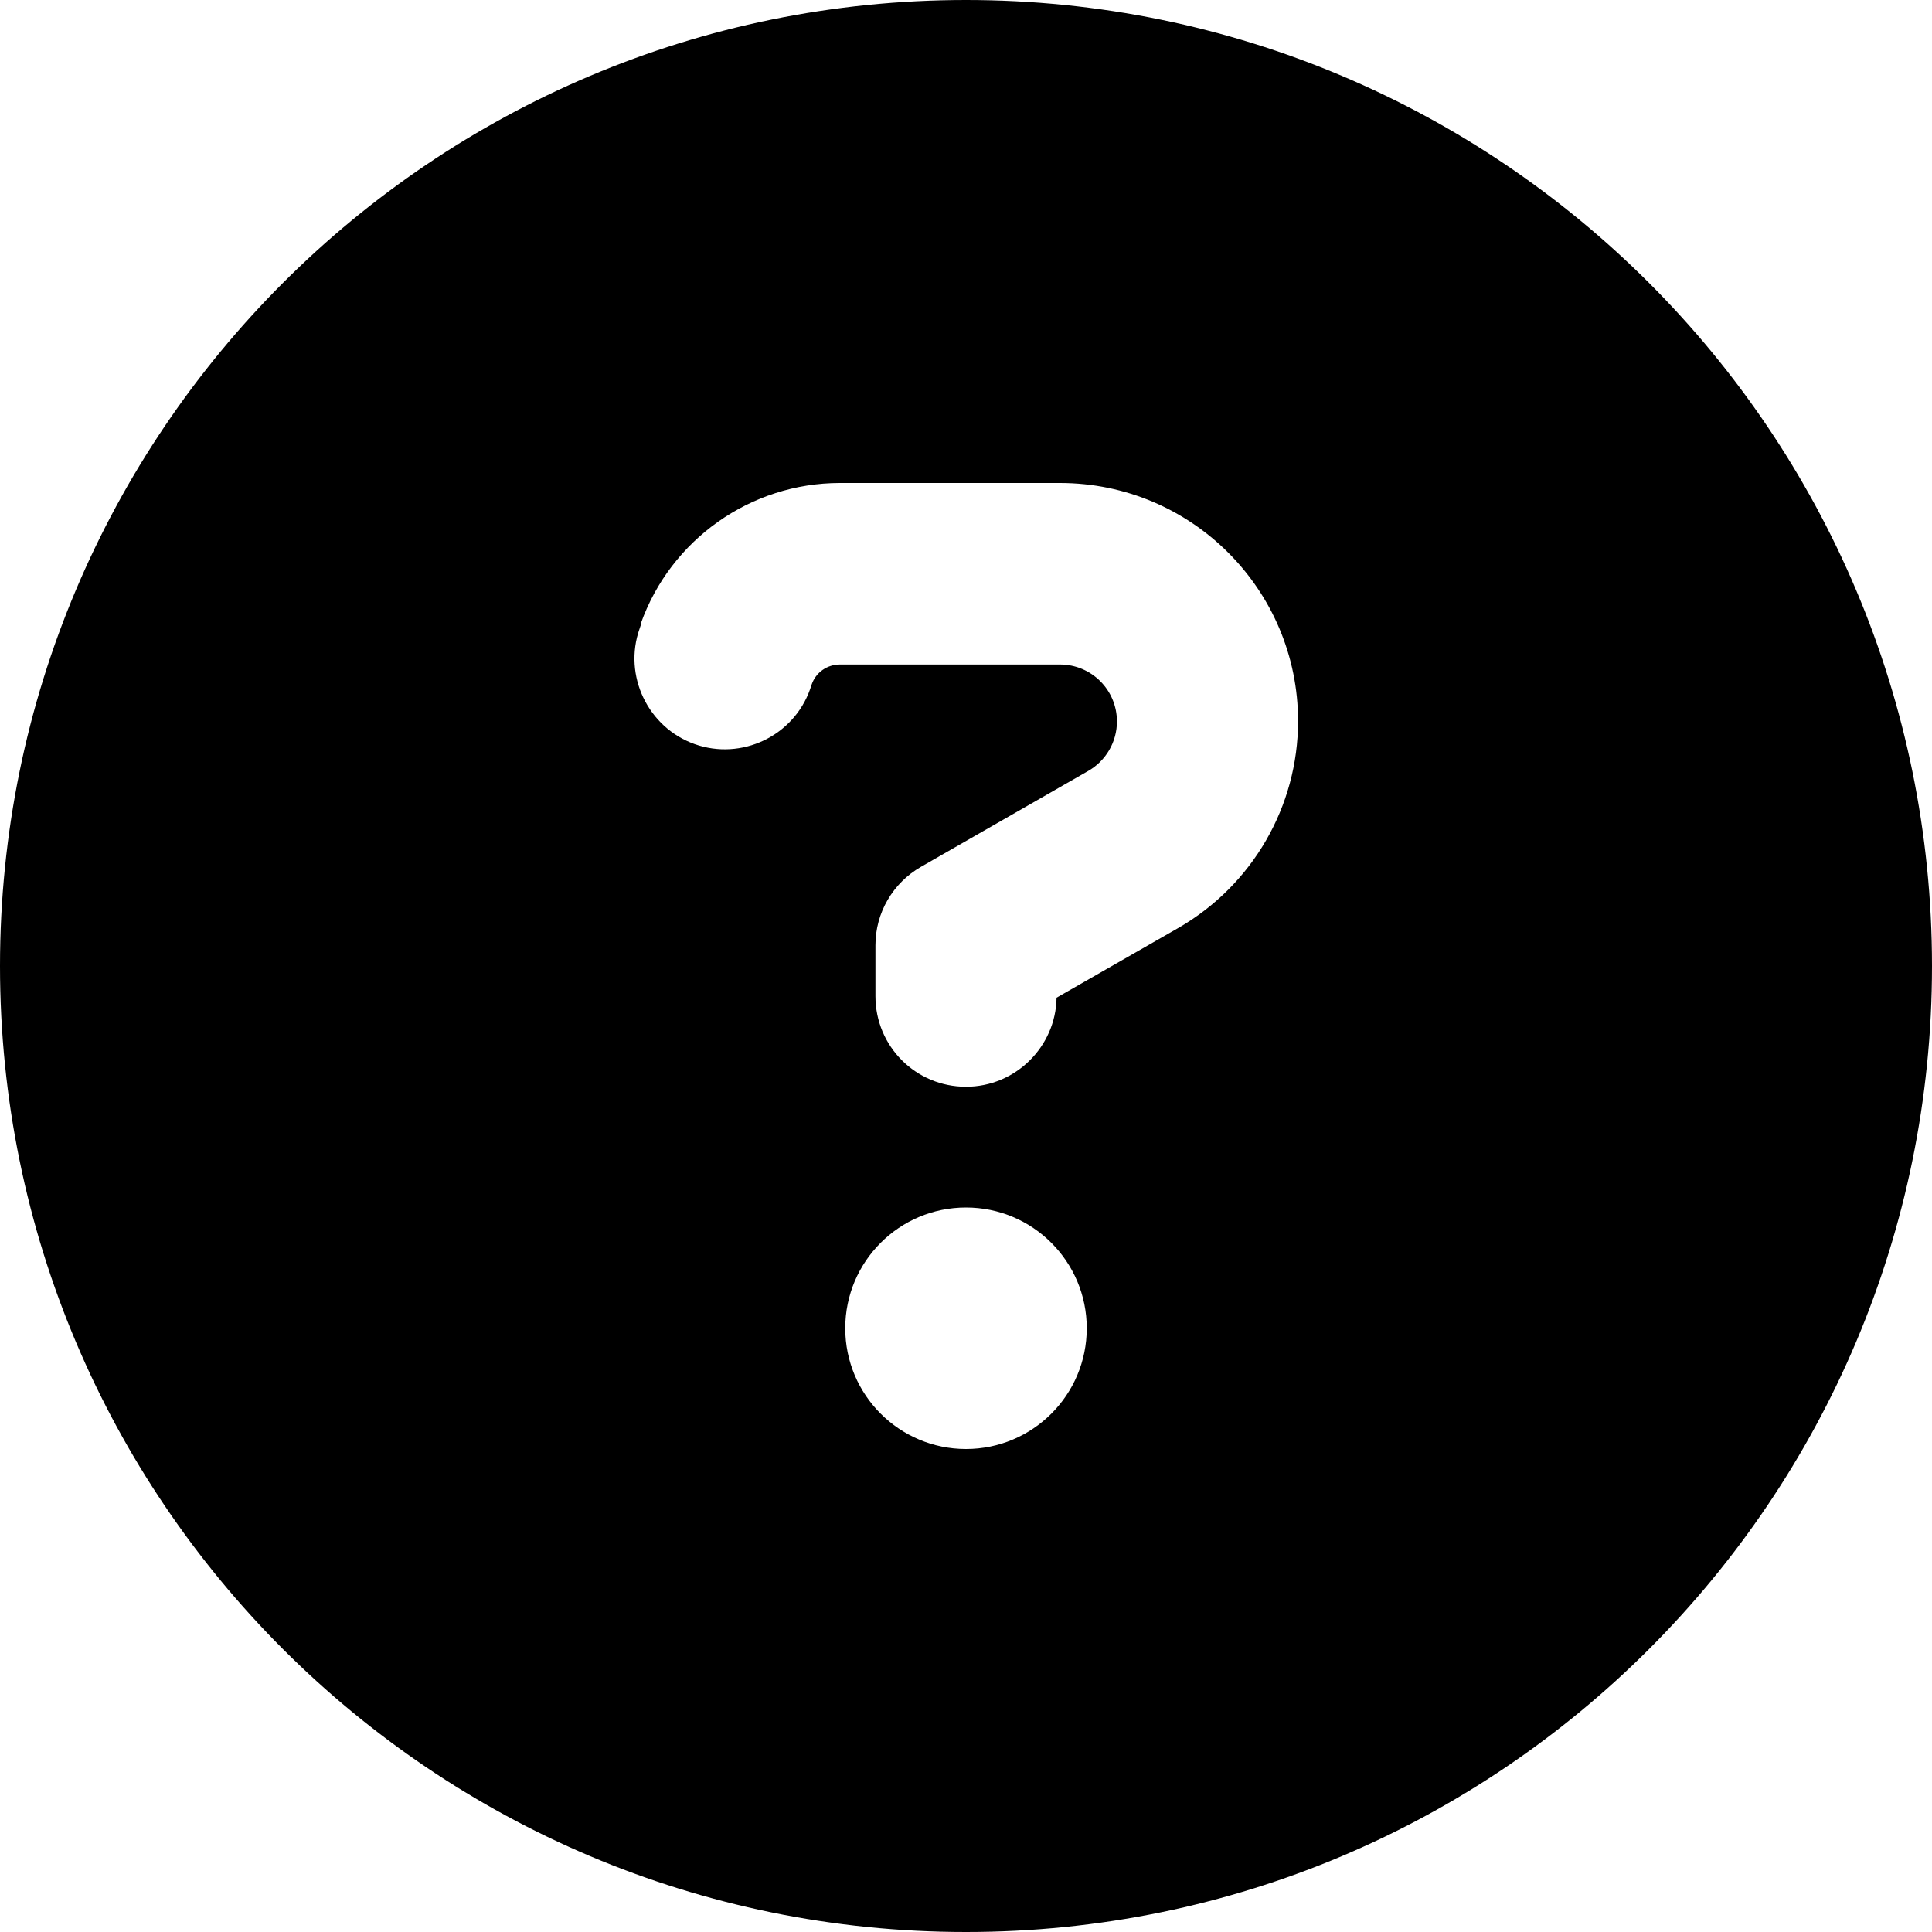
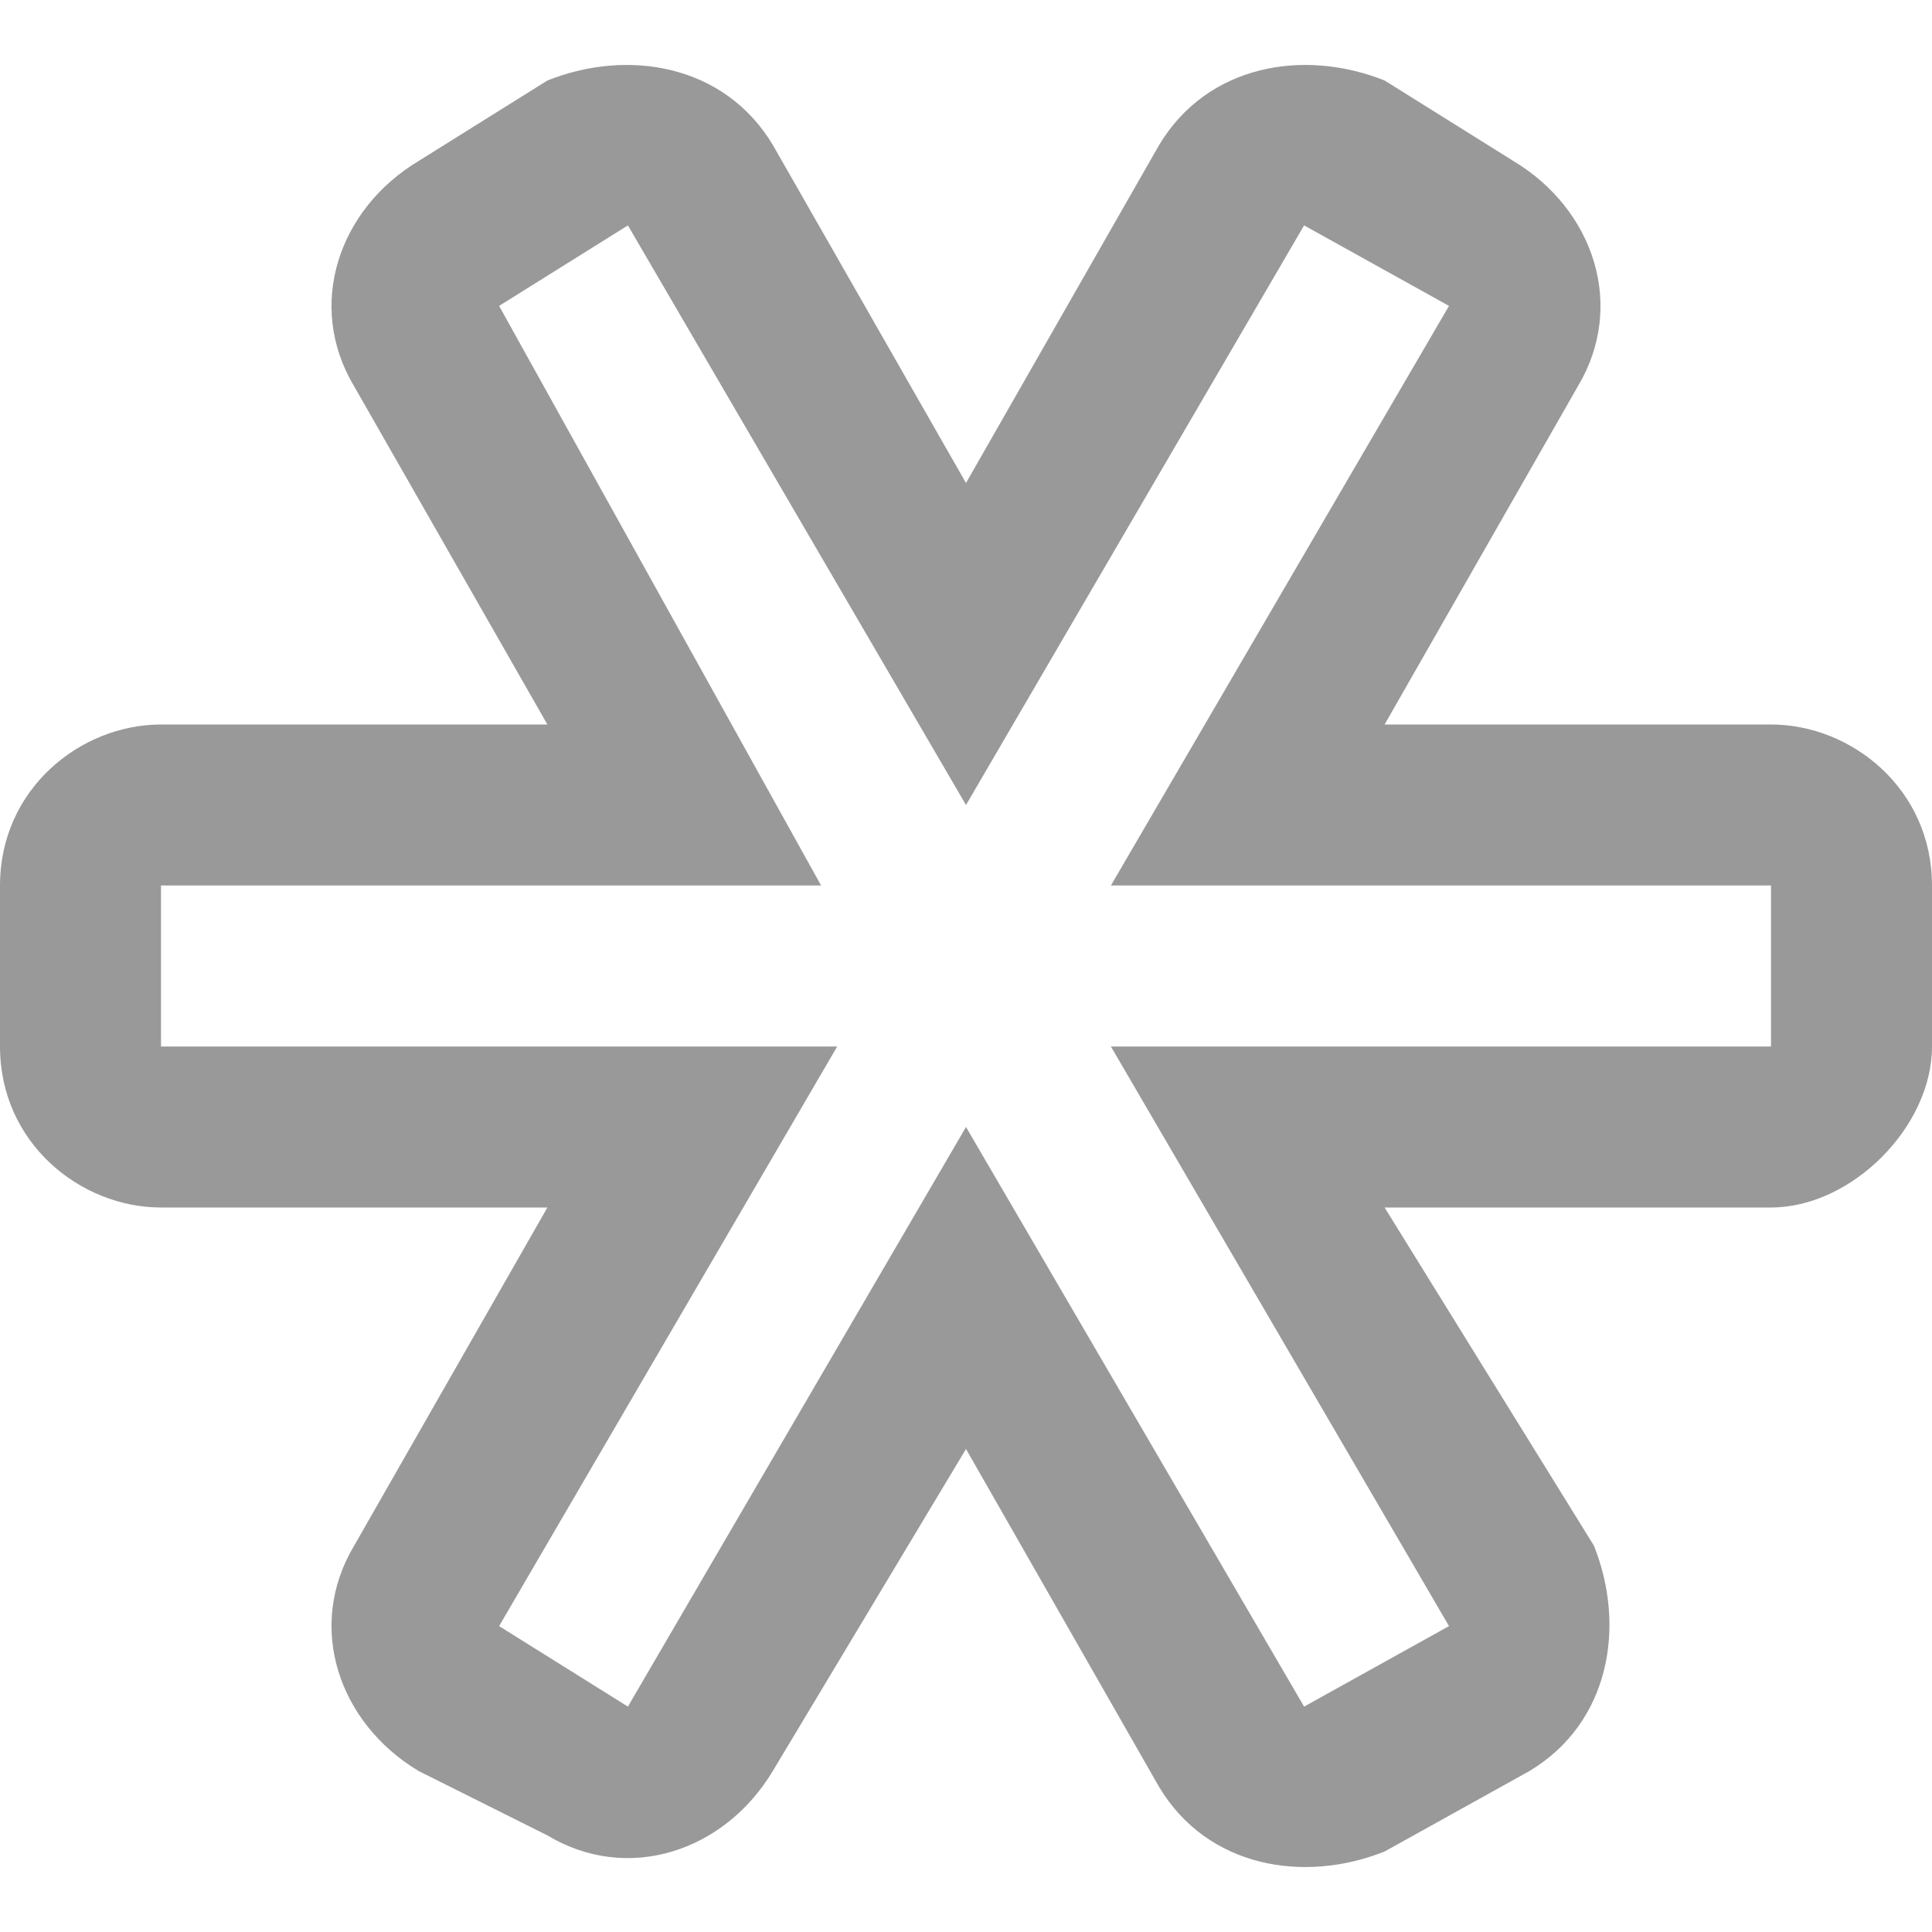
- <svg xmlns="http://www.w3.org/2000/svg" viewBox="0 0 512 512" preserveAspectRatio="xMinYMid meet">
-   <path d="M256 512A256 256 0 1 0 256 0a256 256 0 1 0 0 512zM169.8 165.3c7.9-22.3 29.1-37.3 52.8-37.3h58.3c34.9 0 63.1 28.3 63.1 63.1c0 22.6-12.1 43.5-31.7 54.8L280 264.4c-.2 13-10.9 23.6-24 23.6c-13.3 0-24-10.7-24-24V250.5c0-8.6 4.6-16.5 12.1-20.8l44.3-25.4c4.7-2.7 7.6-7.7 7.6-13.1c0-8.4-6.8-15.1-15.1-15.1H222.6c-3.4 0-6.4 2.1-7.5 5.3l-.4 1.2c-4.4 12.5-18.2 19-30.6 14.6s-19-18.2-14.6-30.6l.4-1.2zM224 352a32 32 0 1 1 64 0 32 32 0 1 1 -64 0z" />
+ <svg xmlns="http://www.w3.org/2000/svg" width="12" height="12" viewBox="0 -0.4 12 12" preserveAspectRatio="xMinYMid meet" overflow="visible">
+   <path d="M11 4.1H8.6L9.8 2c.3-.5.1-1.1-.4-1.4L8.6.1C8.1-.1 7.5 0 7.2.5L6 2.6 4.8.5C4.5 0 3.9-.1 3.4.1l-.8.5c-.5.3-.7.9-.4 1.4l1.2 2.1H1c-.5 0-1 .4-1 1v1c0 .6.5 1 1 1h2.4L2.2 9.2c-.3.5-.1 1.1.4 1.4l.8.4c.5.3 1.1.1 1.4-.4l1.2-2 1.2 2.1c.3.5.9.6 1.4.4l.9-.5c.5-.3.6-.9.4-1.4L8.6 7.1H11c.5 0 1-.5 1-1v-1c0-.6-.5-1-1-1zm0 2H6.9L9 9.7l-.9.5L6 6.6l-2.1 3.6-.8-.5 2.1-3.6H1v-1h4.1l-2-3.6.8-.5L6 4.6 8.1 1l.9.5-2.1 3.6H11v1z" fill="#999" />
</svg>
